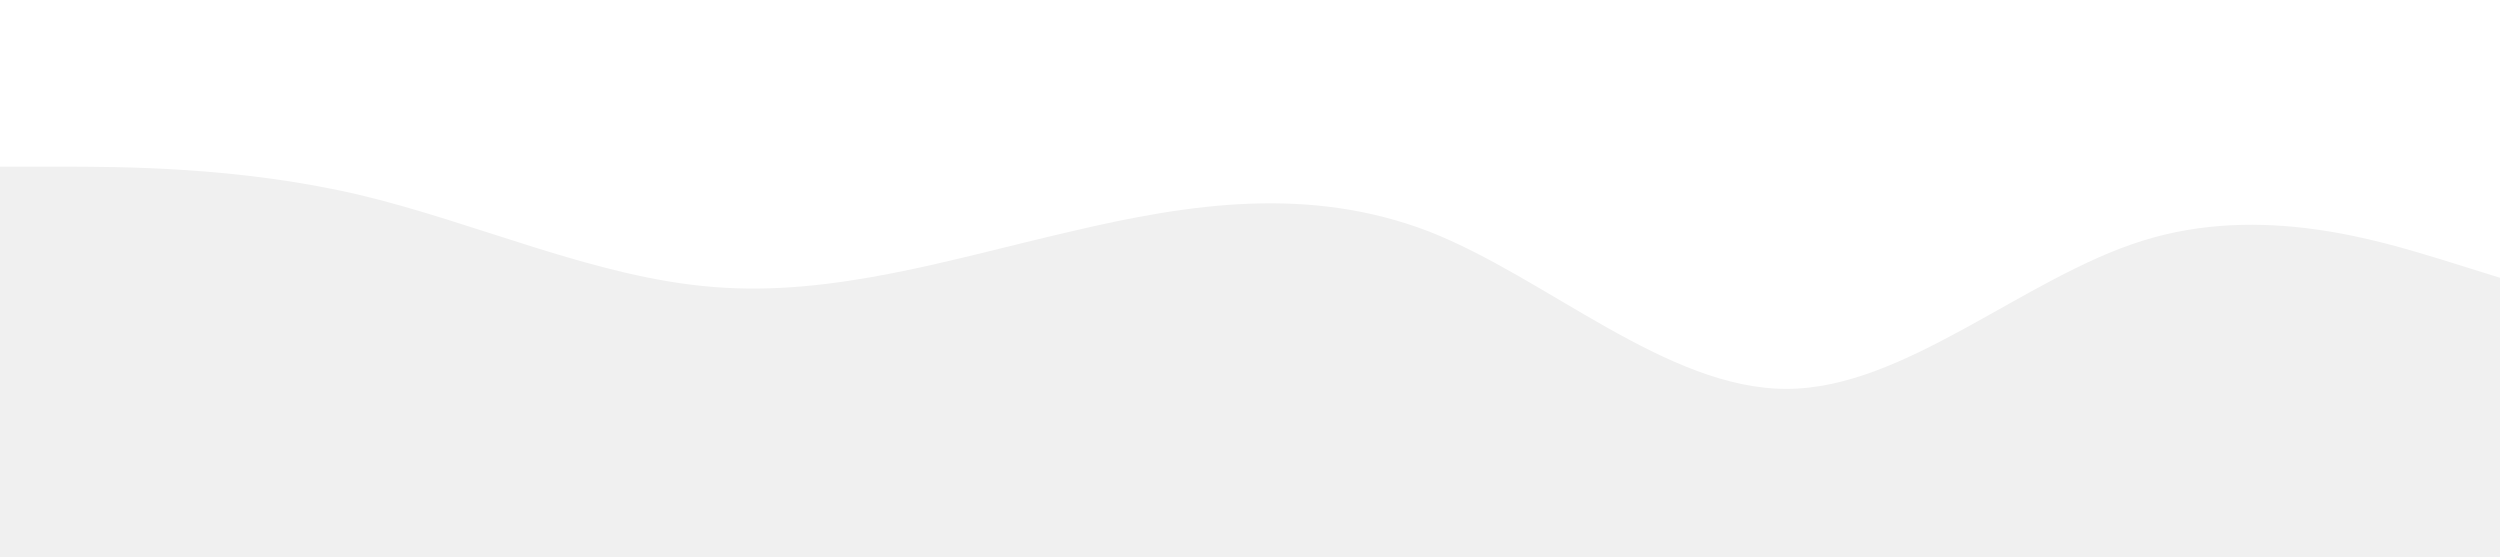
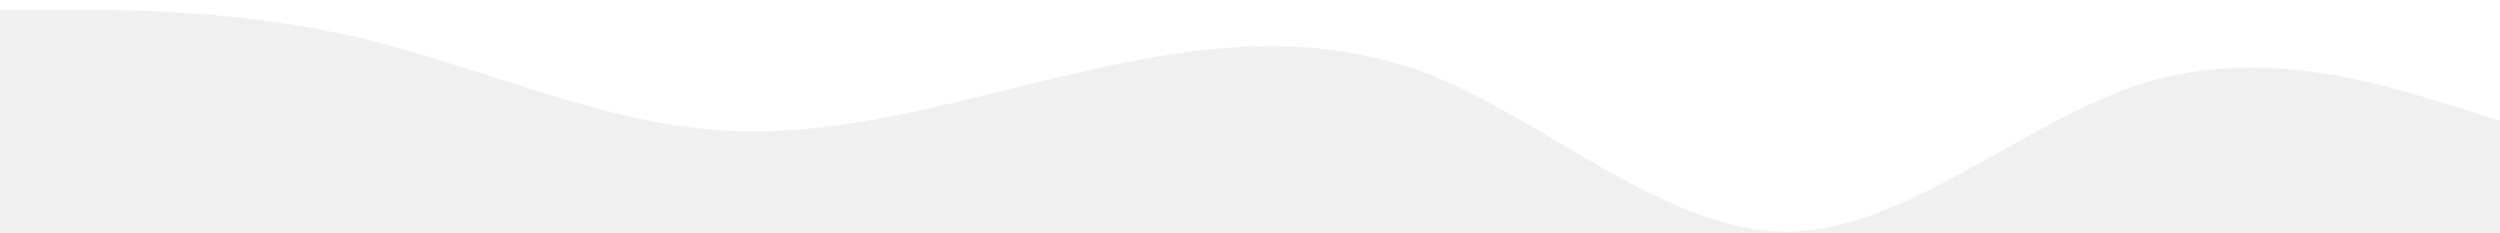
- <svg xmlns="http://www.w3.org/2000/svg" width="1600" height="356" viewBox="0 0 1600 356" fill="none">
-   <g clip-path="url(#clip0)">
-     <path d="M1600 177.778L1561.89 165.889C1523.78 154.444 1447.78 130 1371.11 154.111C1295.22 177.778 1218.89 248.889 1143.33 248.889C1066.67 248.889 990 177.778 914.444 148.111C838.111 118.889 762.222 130 685.556 148.111C609.555 165.555 533.333 190 456.667 183.666C381 177.777 304.444 142.222 228.889 124.444C152.333 106.666 76.667 106.666 37.778 106.666L-0 106.666L-0 -0L38.111 -0C76.222 -0 152.222 -0 228.889 -0C304.778 -0 381.111 -0 456.667 -0C533.333 -0 610 -0 685.556 -0C761.889 -0 837.778 -0 914.444 -0C990.444 -0 1066.67 -0 1143.33 -0C1219 -0 1295.56 -0 1371.11 -0C1447.67 -0 1523.33 -0 1562.22 -0L1600 -0L1600 177.778Z" fill="white" />
-   </g>
-   <defs>
-     <clipPath id="clip0">
-       <rect x="1600" y="355.556" width="1600" height="355.556" transform="rotate(-180 1600 355.556)" fill="white" />
-     </clipPath>
-   </defs>
+ <svg xmlns="http://www.w3.org/2000/svg" width="1600" height="149" viewBox="0 0 1600 149" fill="none">
+   <path d="M1600 77.222L1561.89 65.333C1523.78 53.889 1447.78 29.444 1371.11 53.555C1295.22 77.222 1218.89 148.333 1143.33 148.333C1066.67 148.333 990 77.222 914.444 47.555C838.111 18.333 762.222 29.444 685.556 47.555C609.556 65 533.333 89.444 456.667 83.111C381 77.222 304.444 41.666 228.889 23.889C152.333 6.111 76.667 6.111 37.778 6.111L-0 6.111L-0 -0L37.778 -0C75.889 -0 152.222 -0 228.889 -0C304.778 -0 381.111 -0 456.667 -9.99534e-05C533.333 -9.3251e-05 610 -8.65486e-05 685.556 -7.99433e-05C761.889 -7.327e-05 837.778 -6.66356e-05 914.444 -5.99332e-05C990.444 -5.3289e-05 1066.67 -4.66255e-05 1143.33 -3.99231e-05C1219 -3.33081e-05 1295.56 -2.66154e-05 1371.11 -2.00101e-05C1447.67 -1.33174e-05 1523 -6.73155e-06 1561.89 -3.33178e-06L1600 0L1600 77.222Z" fill="white" />
</svg>
